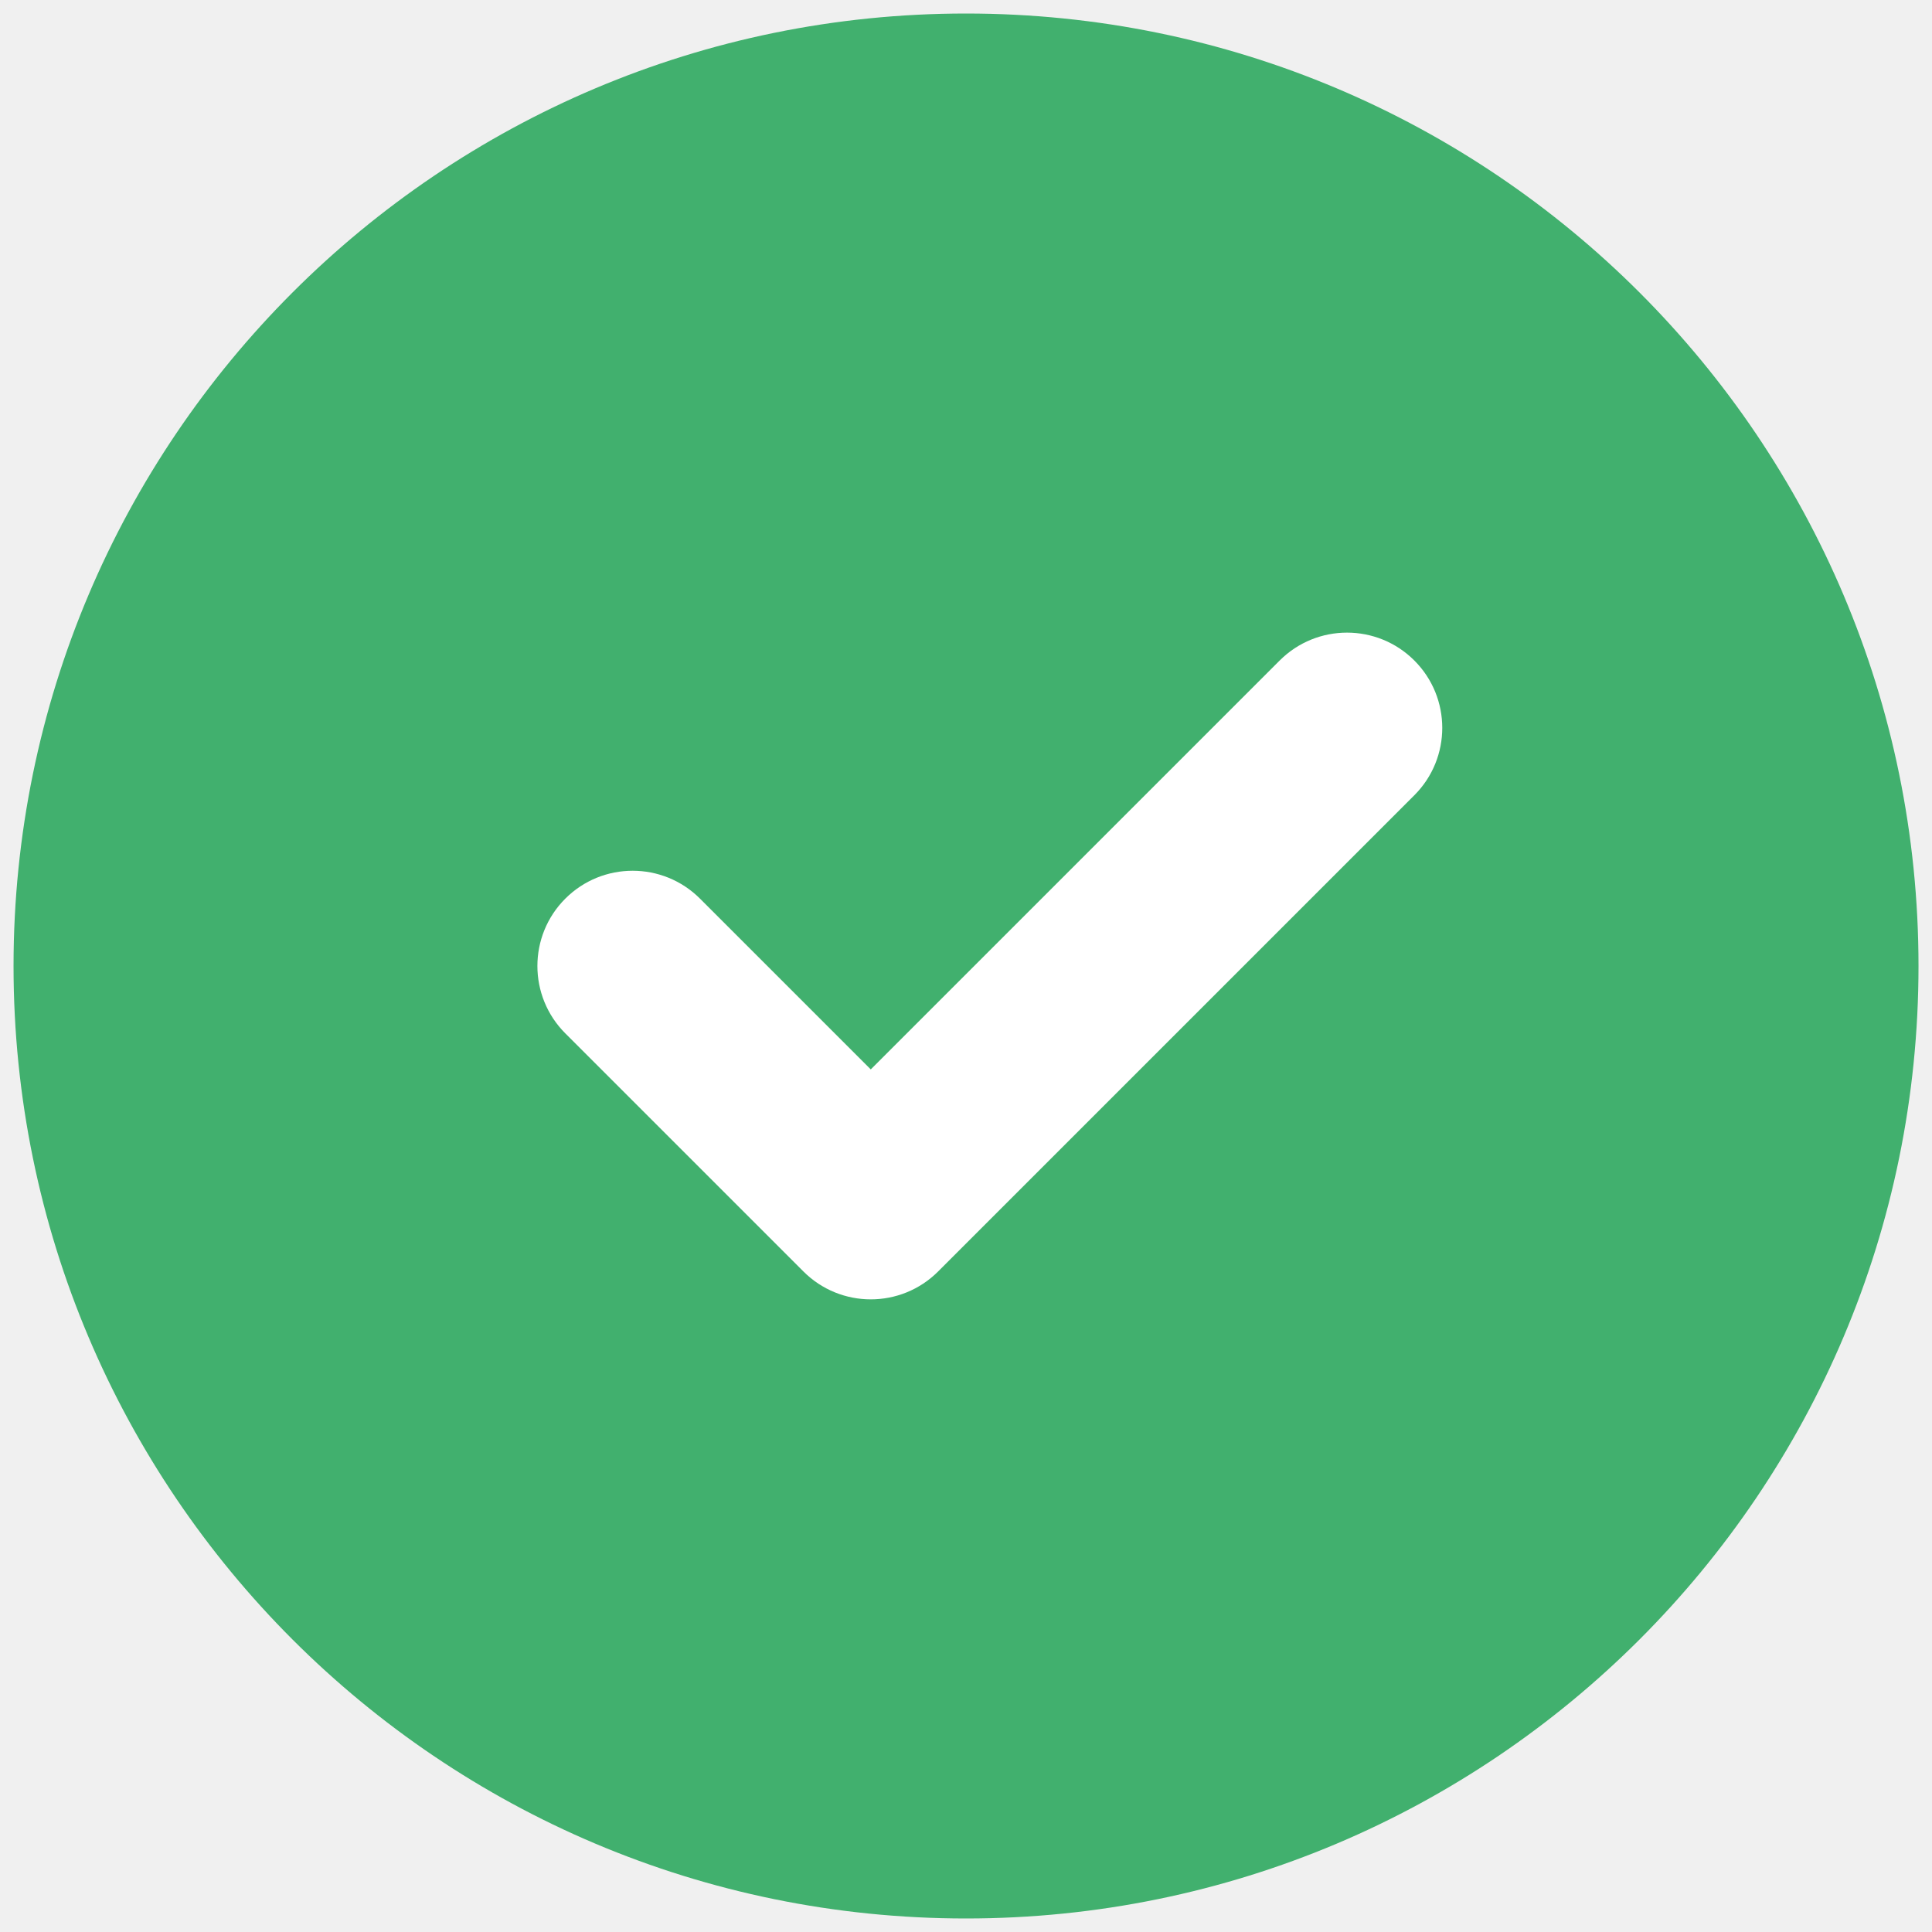
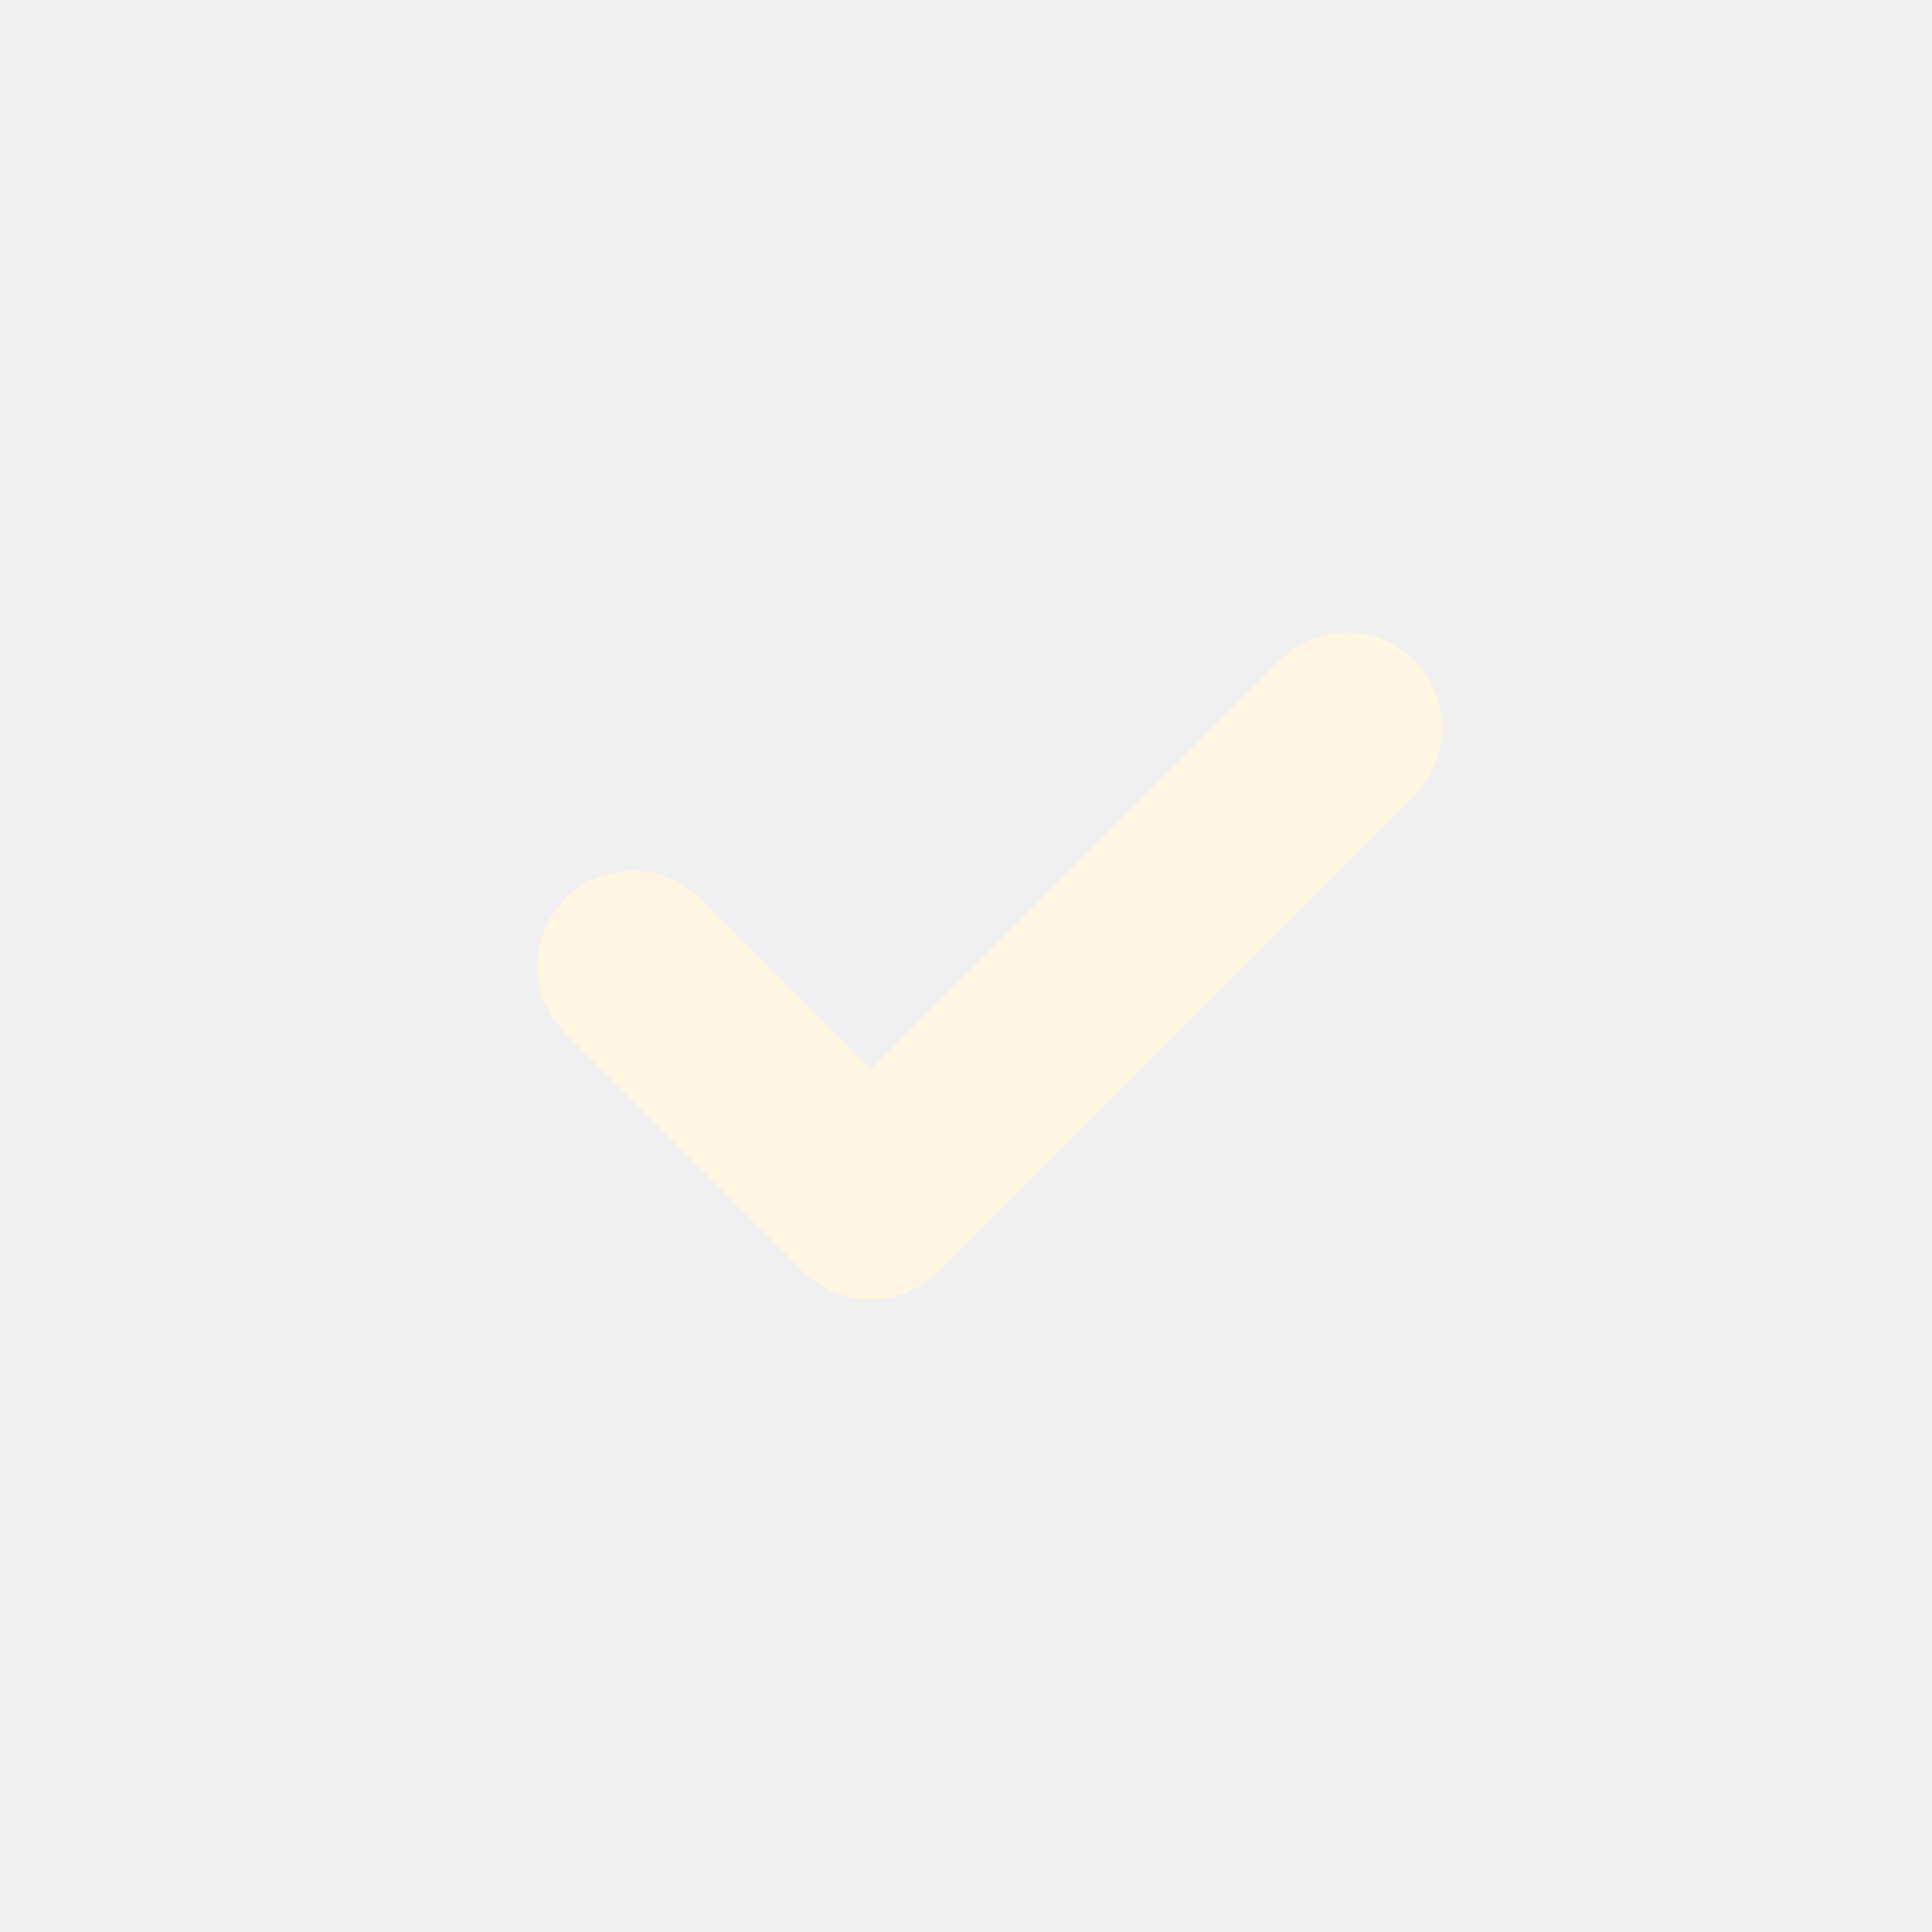
<svg xmlns="http://www.w3.org/2000/svg" width="131" height="131" viewBox="0 0 131 131" fill="none">
-   <path d="M130.085 65.5C130.085 101.168 101.17 130.083 65.501 130.083C29.833 130.083 0.918 101.168 0.918 65.5C0.918 29.831 29.833 0.917 65.501 0.917C101.17 0.917 130.085 29.831 130.085 65.5Z" fill="#41B06E" />
-   <path fill-rule="evenodd" clip-rule="evenodd" d="M95.901 44.787C98.424 47.309 98.424 51.399 95.901 53.921L63.61 86.212C61.088 88.734 56.998 88.734 54.476 86.212L38.33 70.067C35.808 67.544 35.808 63.455 38.33 60.933C40.852 58.411 44.942 58.411 47.464 60.933L59.043 72.512L86.768 44.787C89.29 42.265 93.379 42.265 95.901 44.787Z" fill="white" />
+   <path fill-rule="evenodd" clip-rule="evenodd" d="M95.901 44.787C98.424 47.309 98.424 51.399 95.901 53.921L63.61 86.212C61.088 88.734 56.998 88.734 54.476 86.212L38.33 70.067C35.808 67.544 35.808 63.455 38.33 60.933C40.852 58.411 44.942 58.411 47.464 60.933L59.043 72.512L86.768 44.787C89.29 42.265 93.379 42.265 95.901 44.787Z" fill="#FFF5E0" />
</svg>
